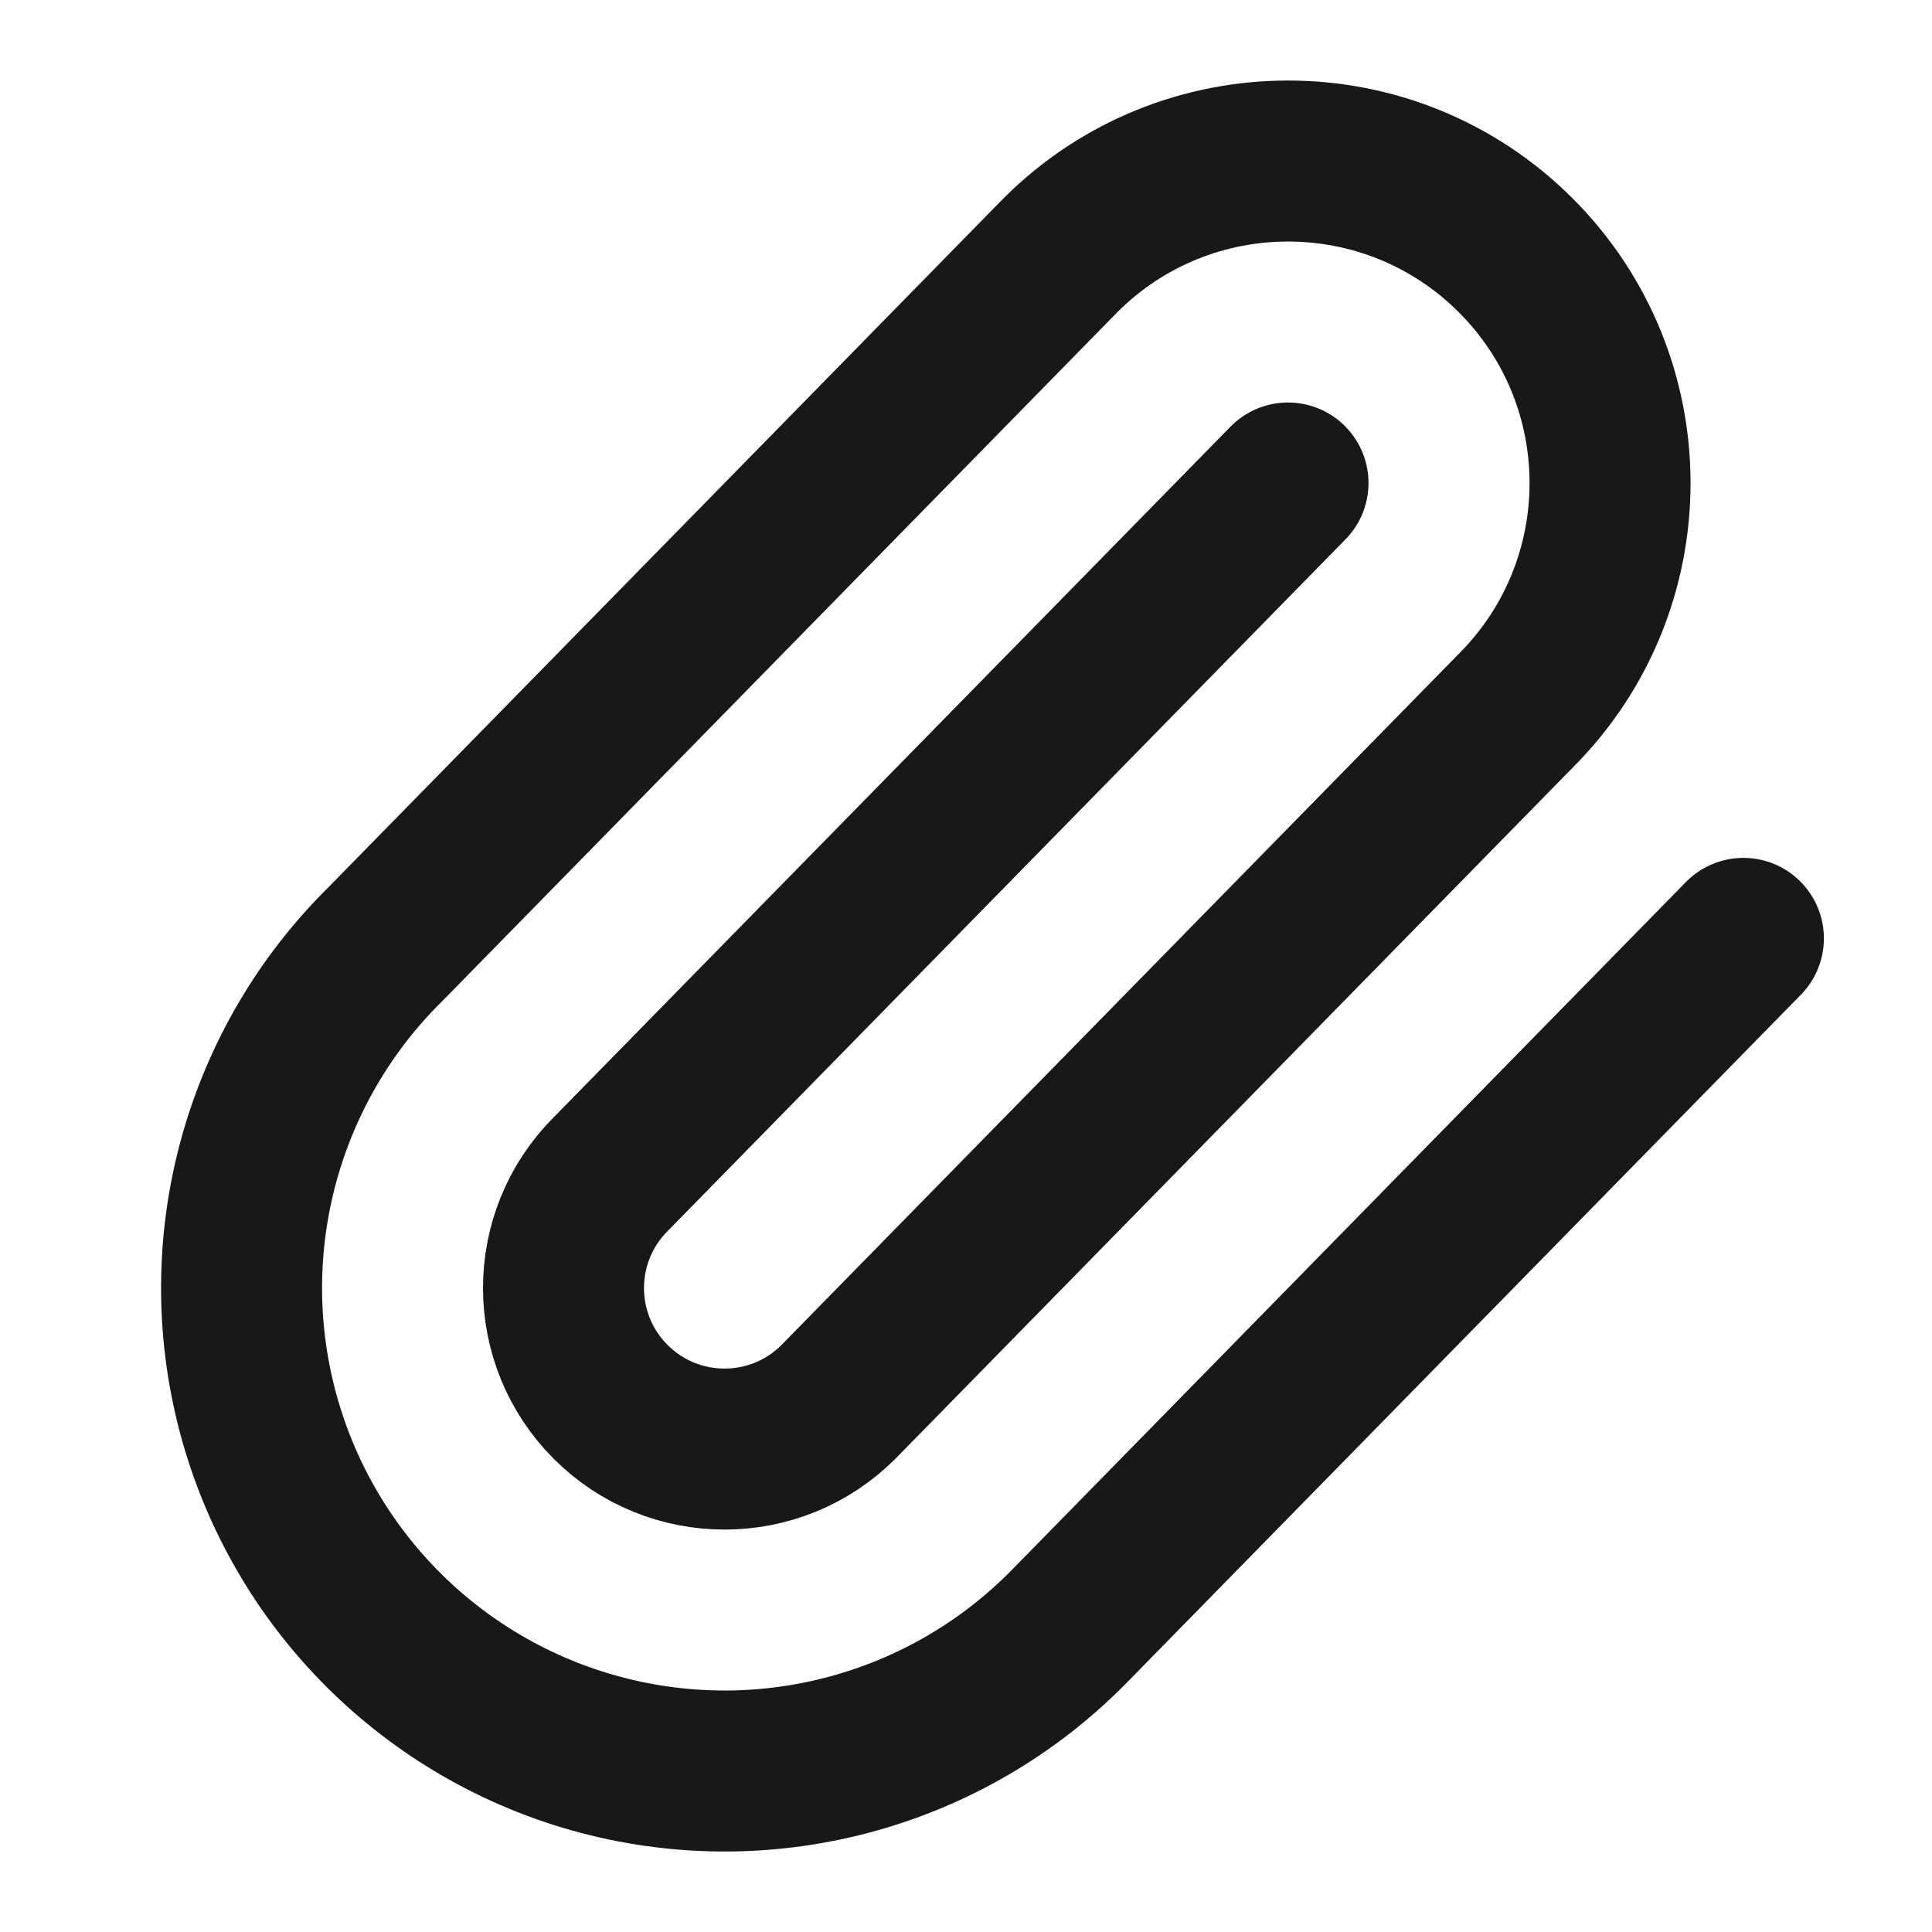
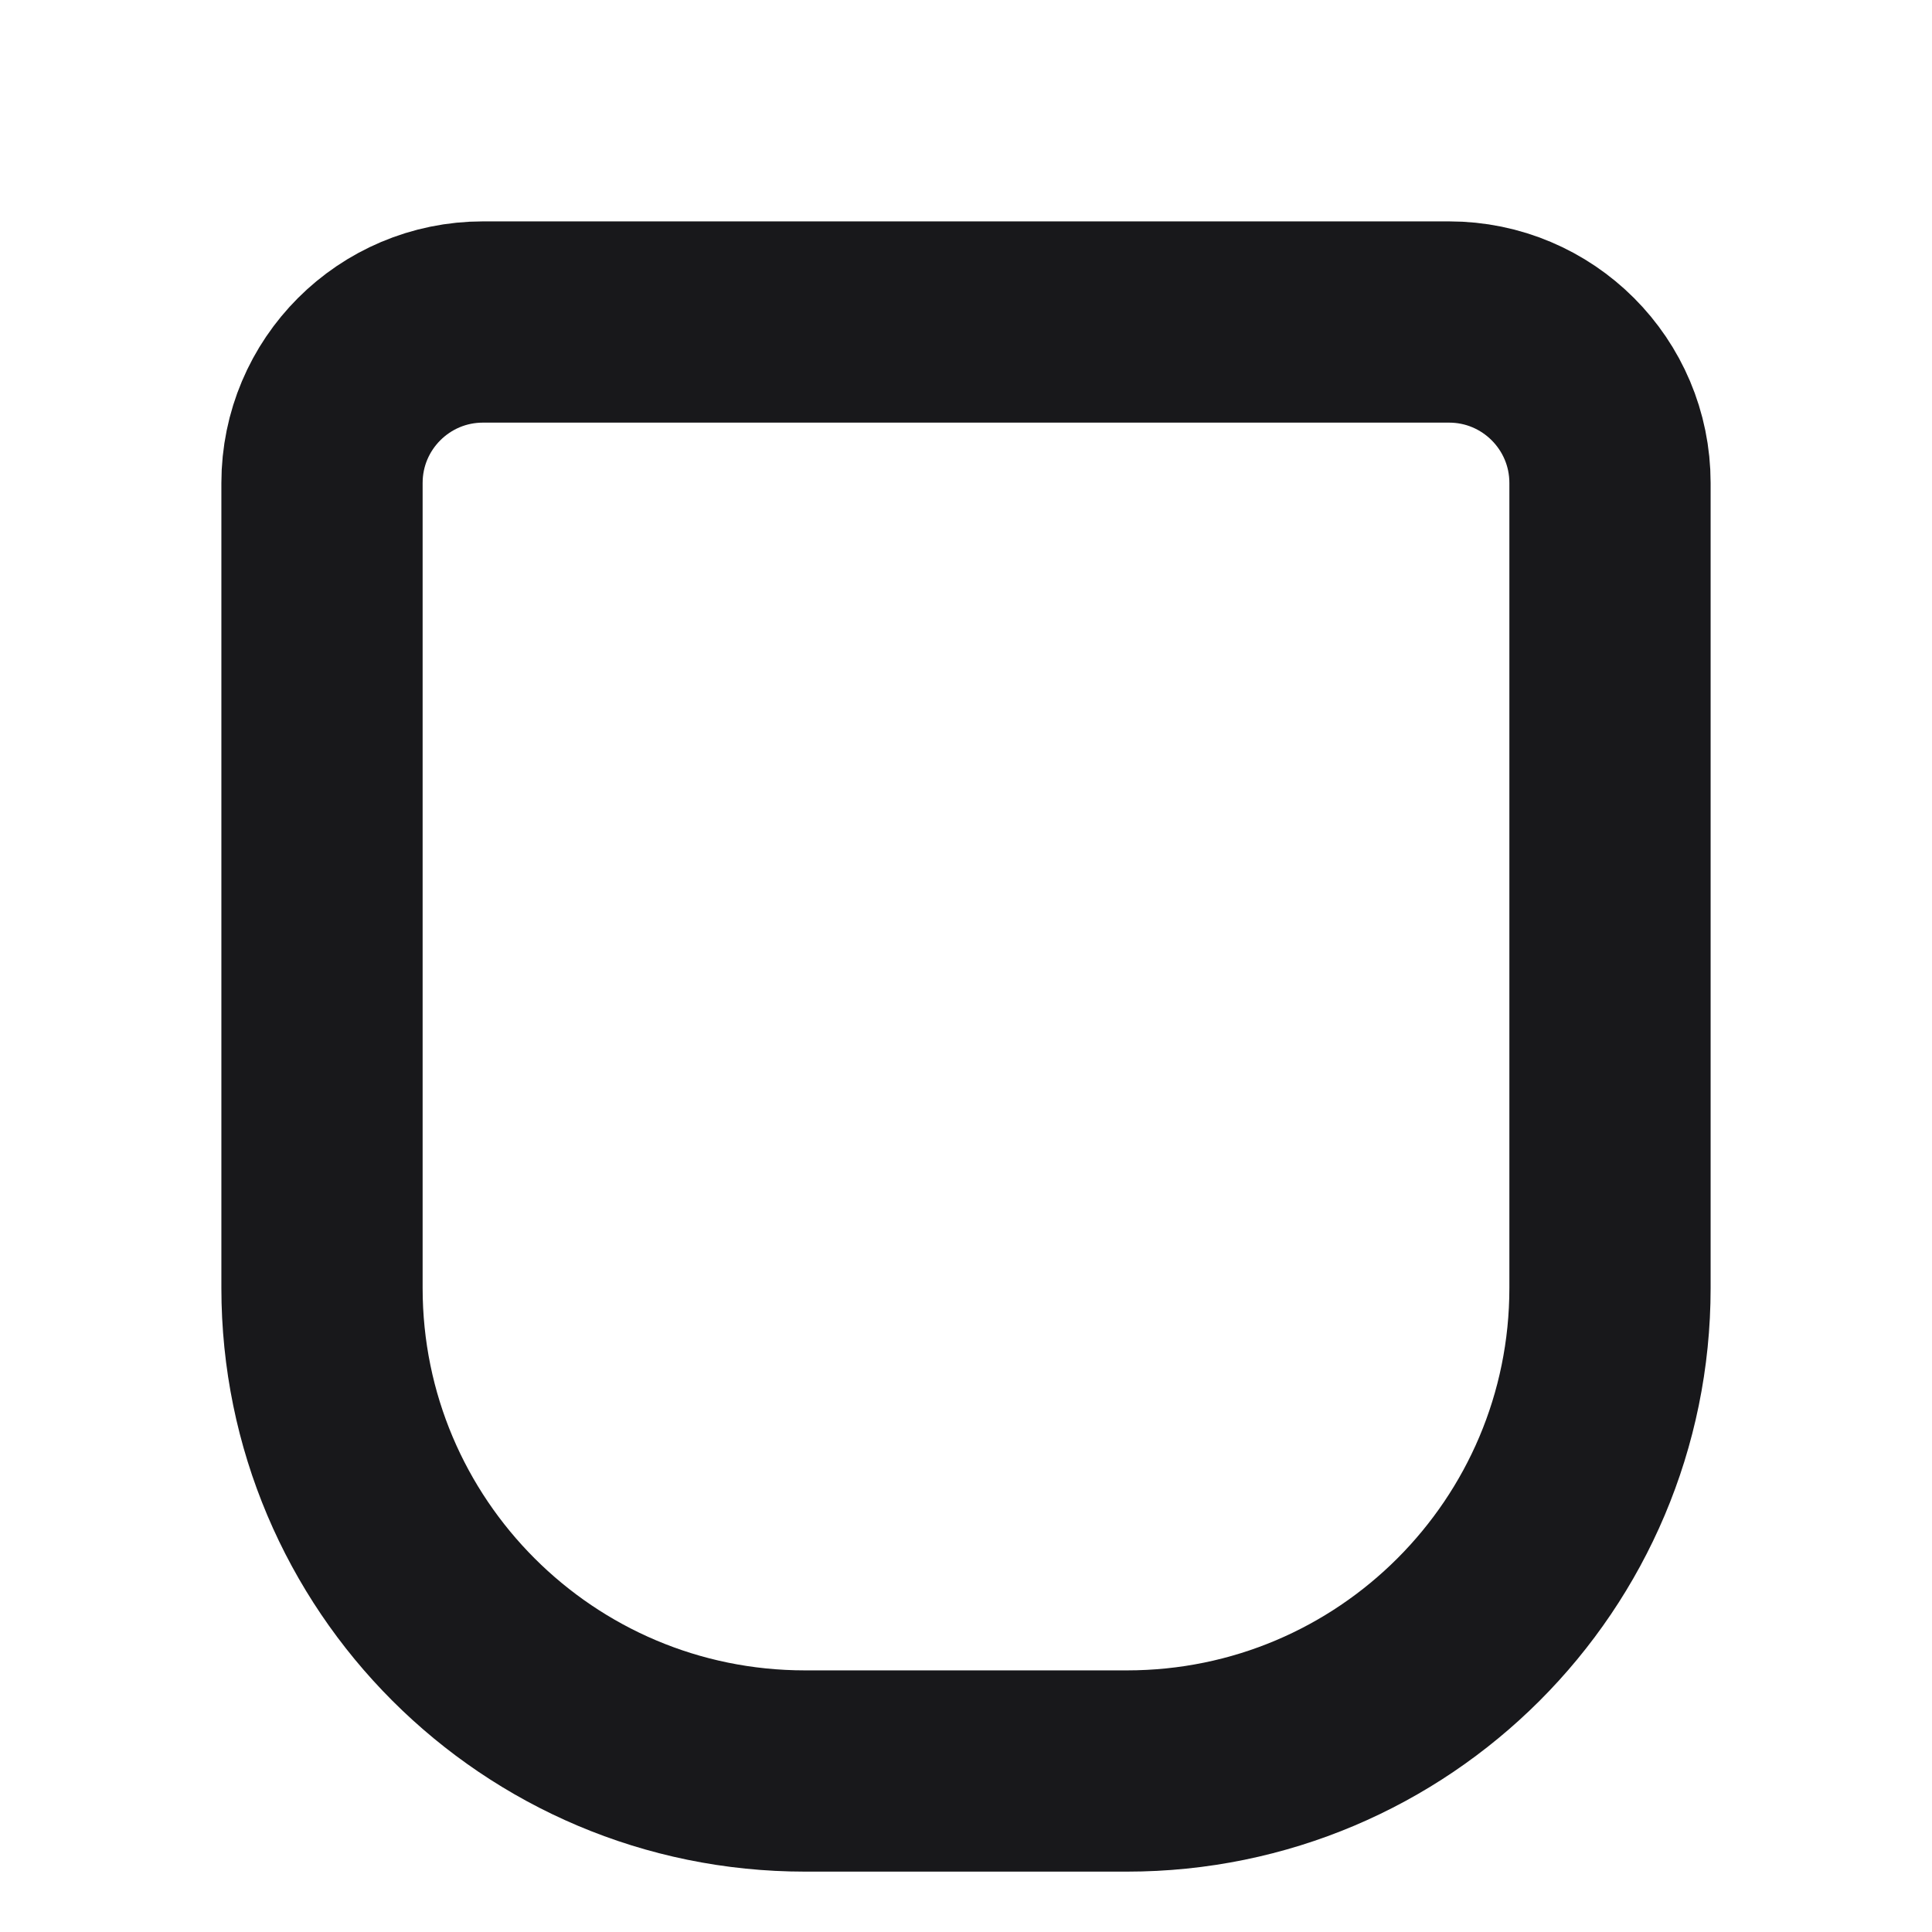
<svg xmlns="http://www.w3.org/2000/svg" viewBox="0 0 24 24" fill="none" stroke-linecap="round" stroke-linejoin="round">
  <style>
    path { stroke: #18181b; }
    @media (prefers-color-scheme: dark) {
      path { stroke: #e4e4e7; }
    }
  </style>
-   <path stroke-width="2" d="m16 6-8.414 8.586a2 2 0 0 0 2.829 2.829l8.414-8.586a4 4 0 1 0-5.657-5.657l-8.379 8.551a6 6 0 1 0 8.485 8.485l8.379-8.551" />
+   <path stroke-width="2.5" d="M6 4h12v0a2 2 0 0 1 2 2v10a6 6 0 0 1-6 6h-4a6 6 0 0 1-6-6V6a2 2 0 0 1 2-2z" />
</svg>
